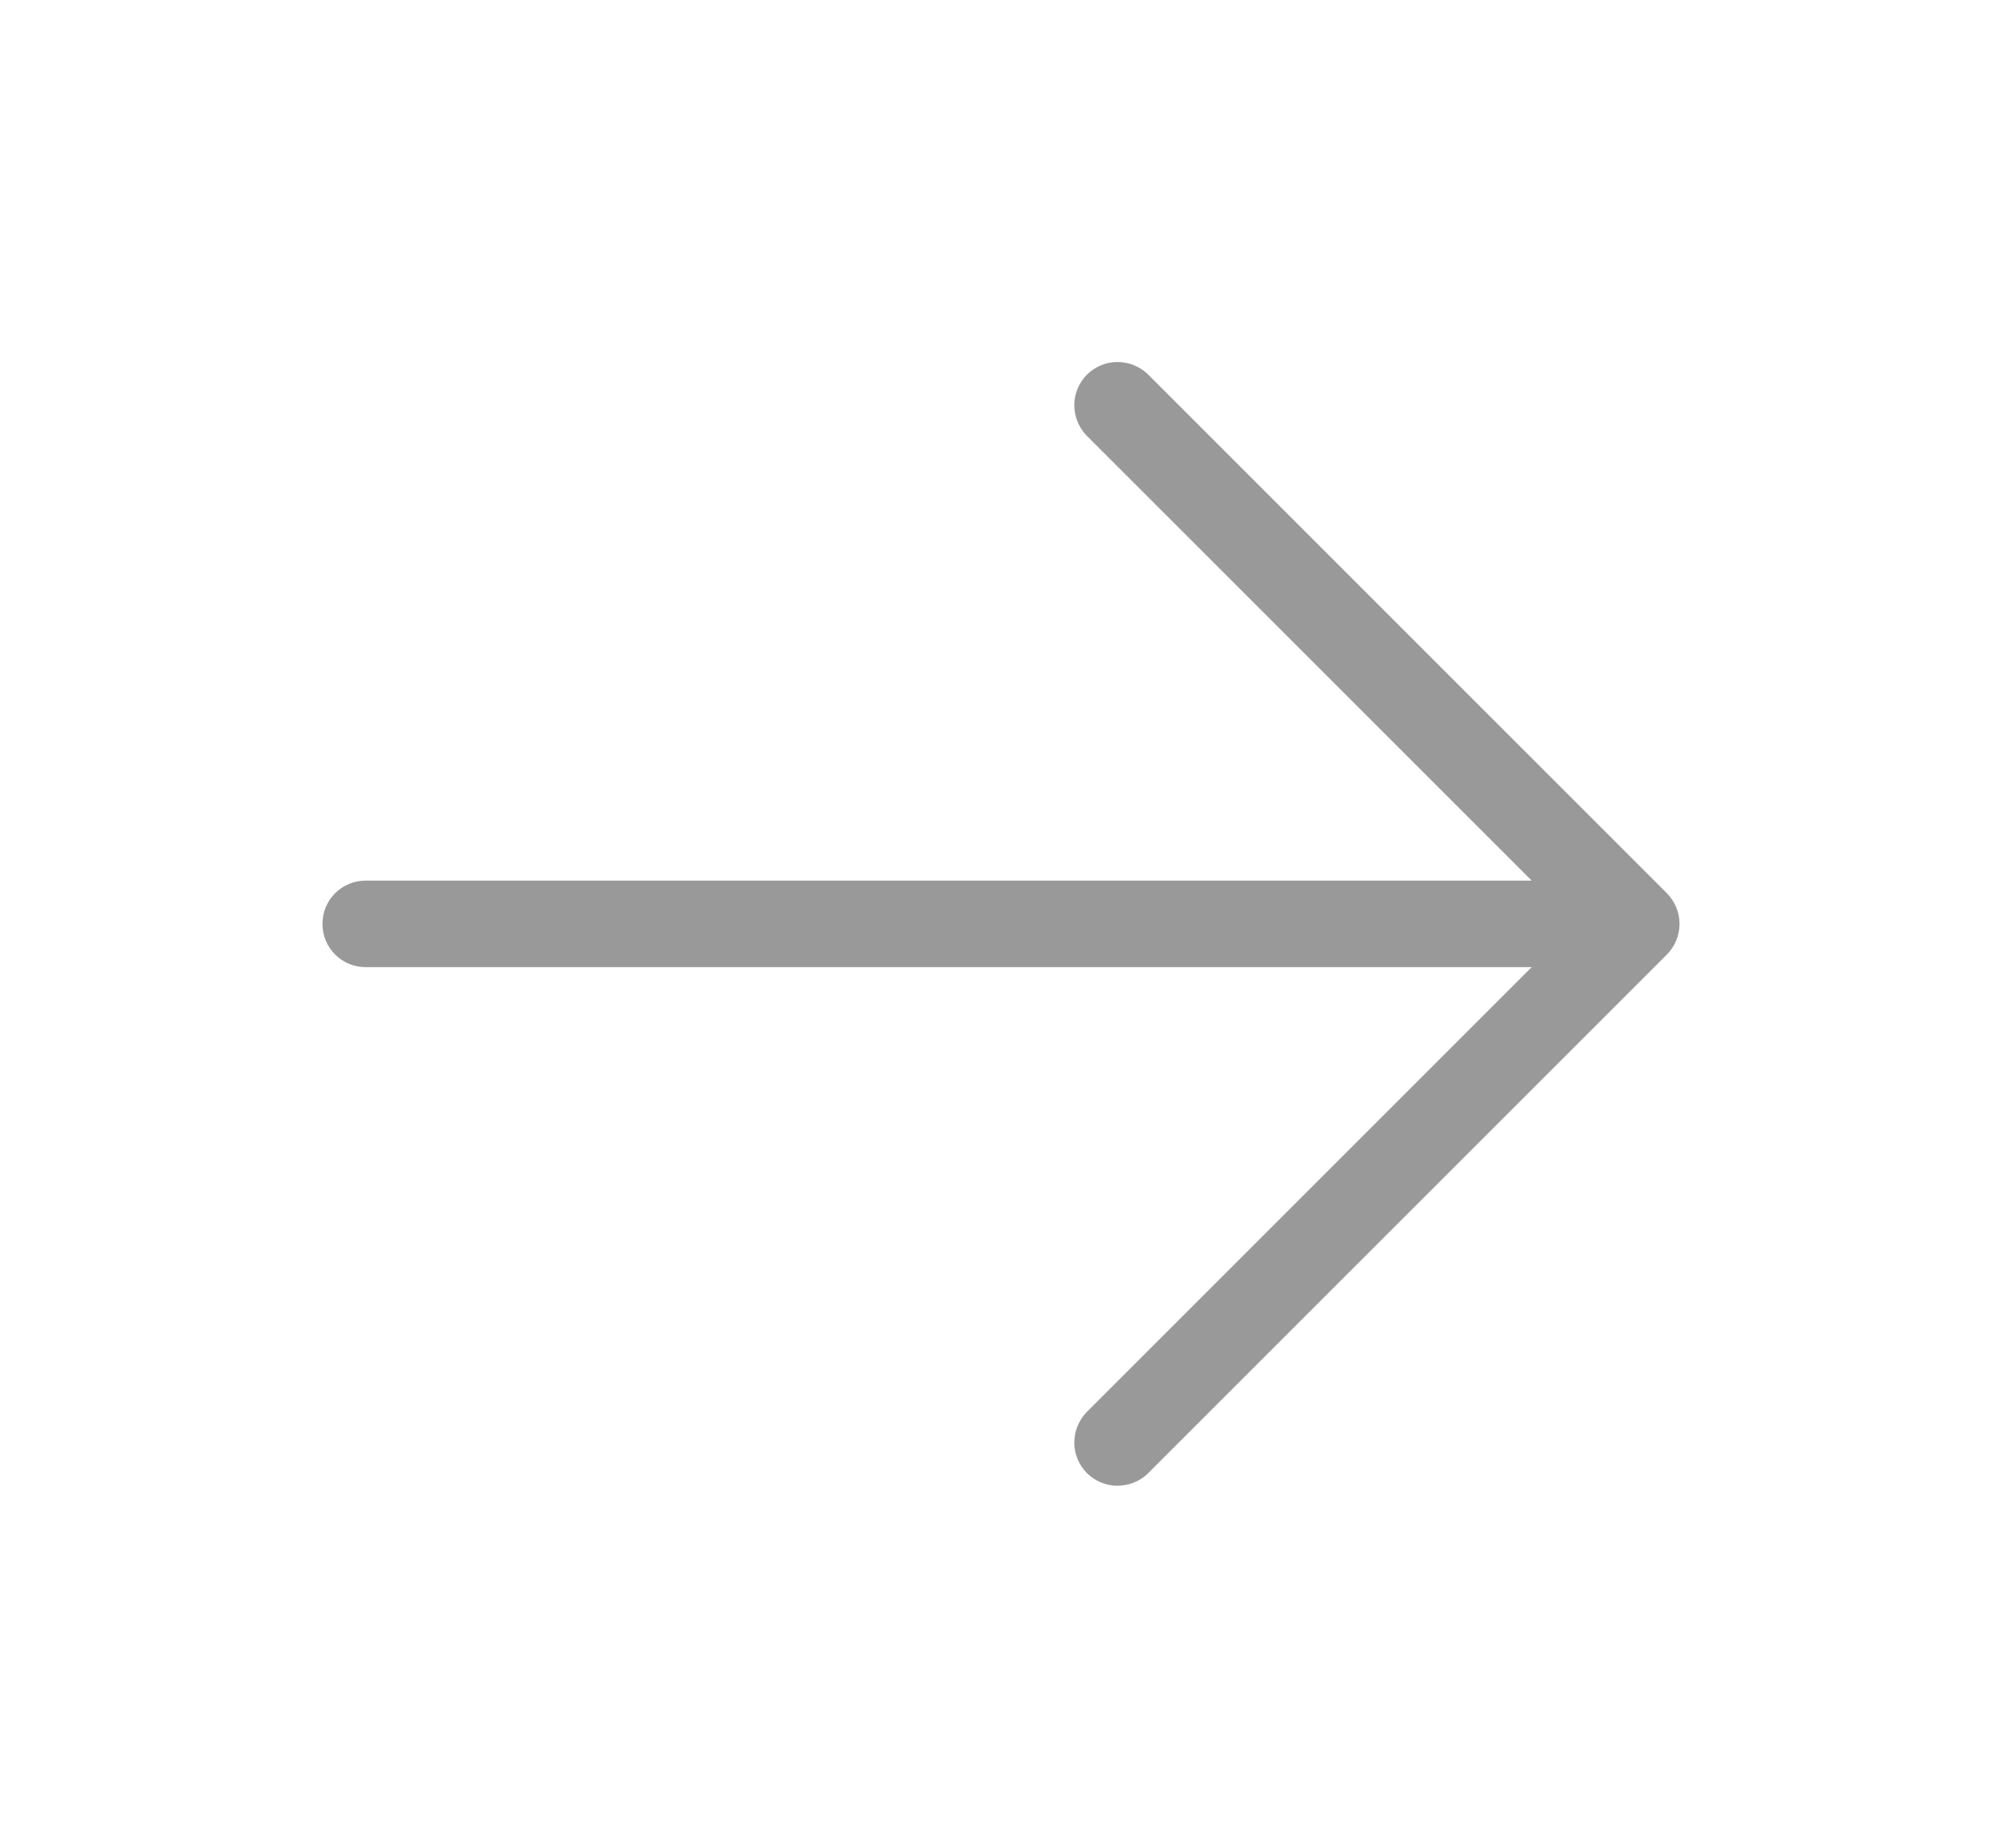
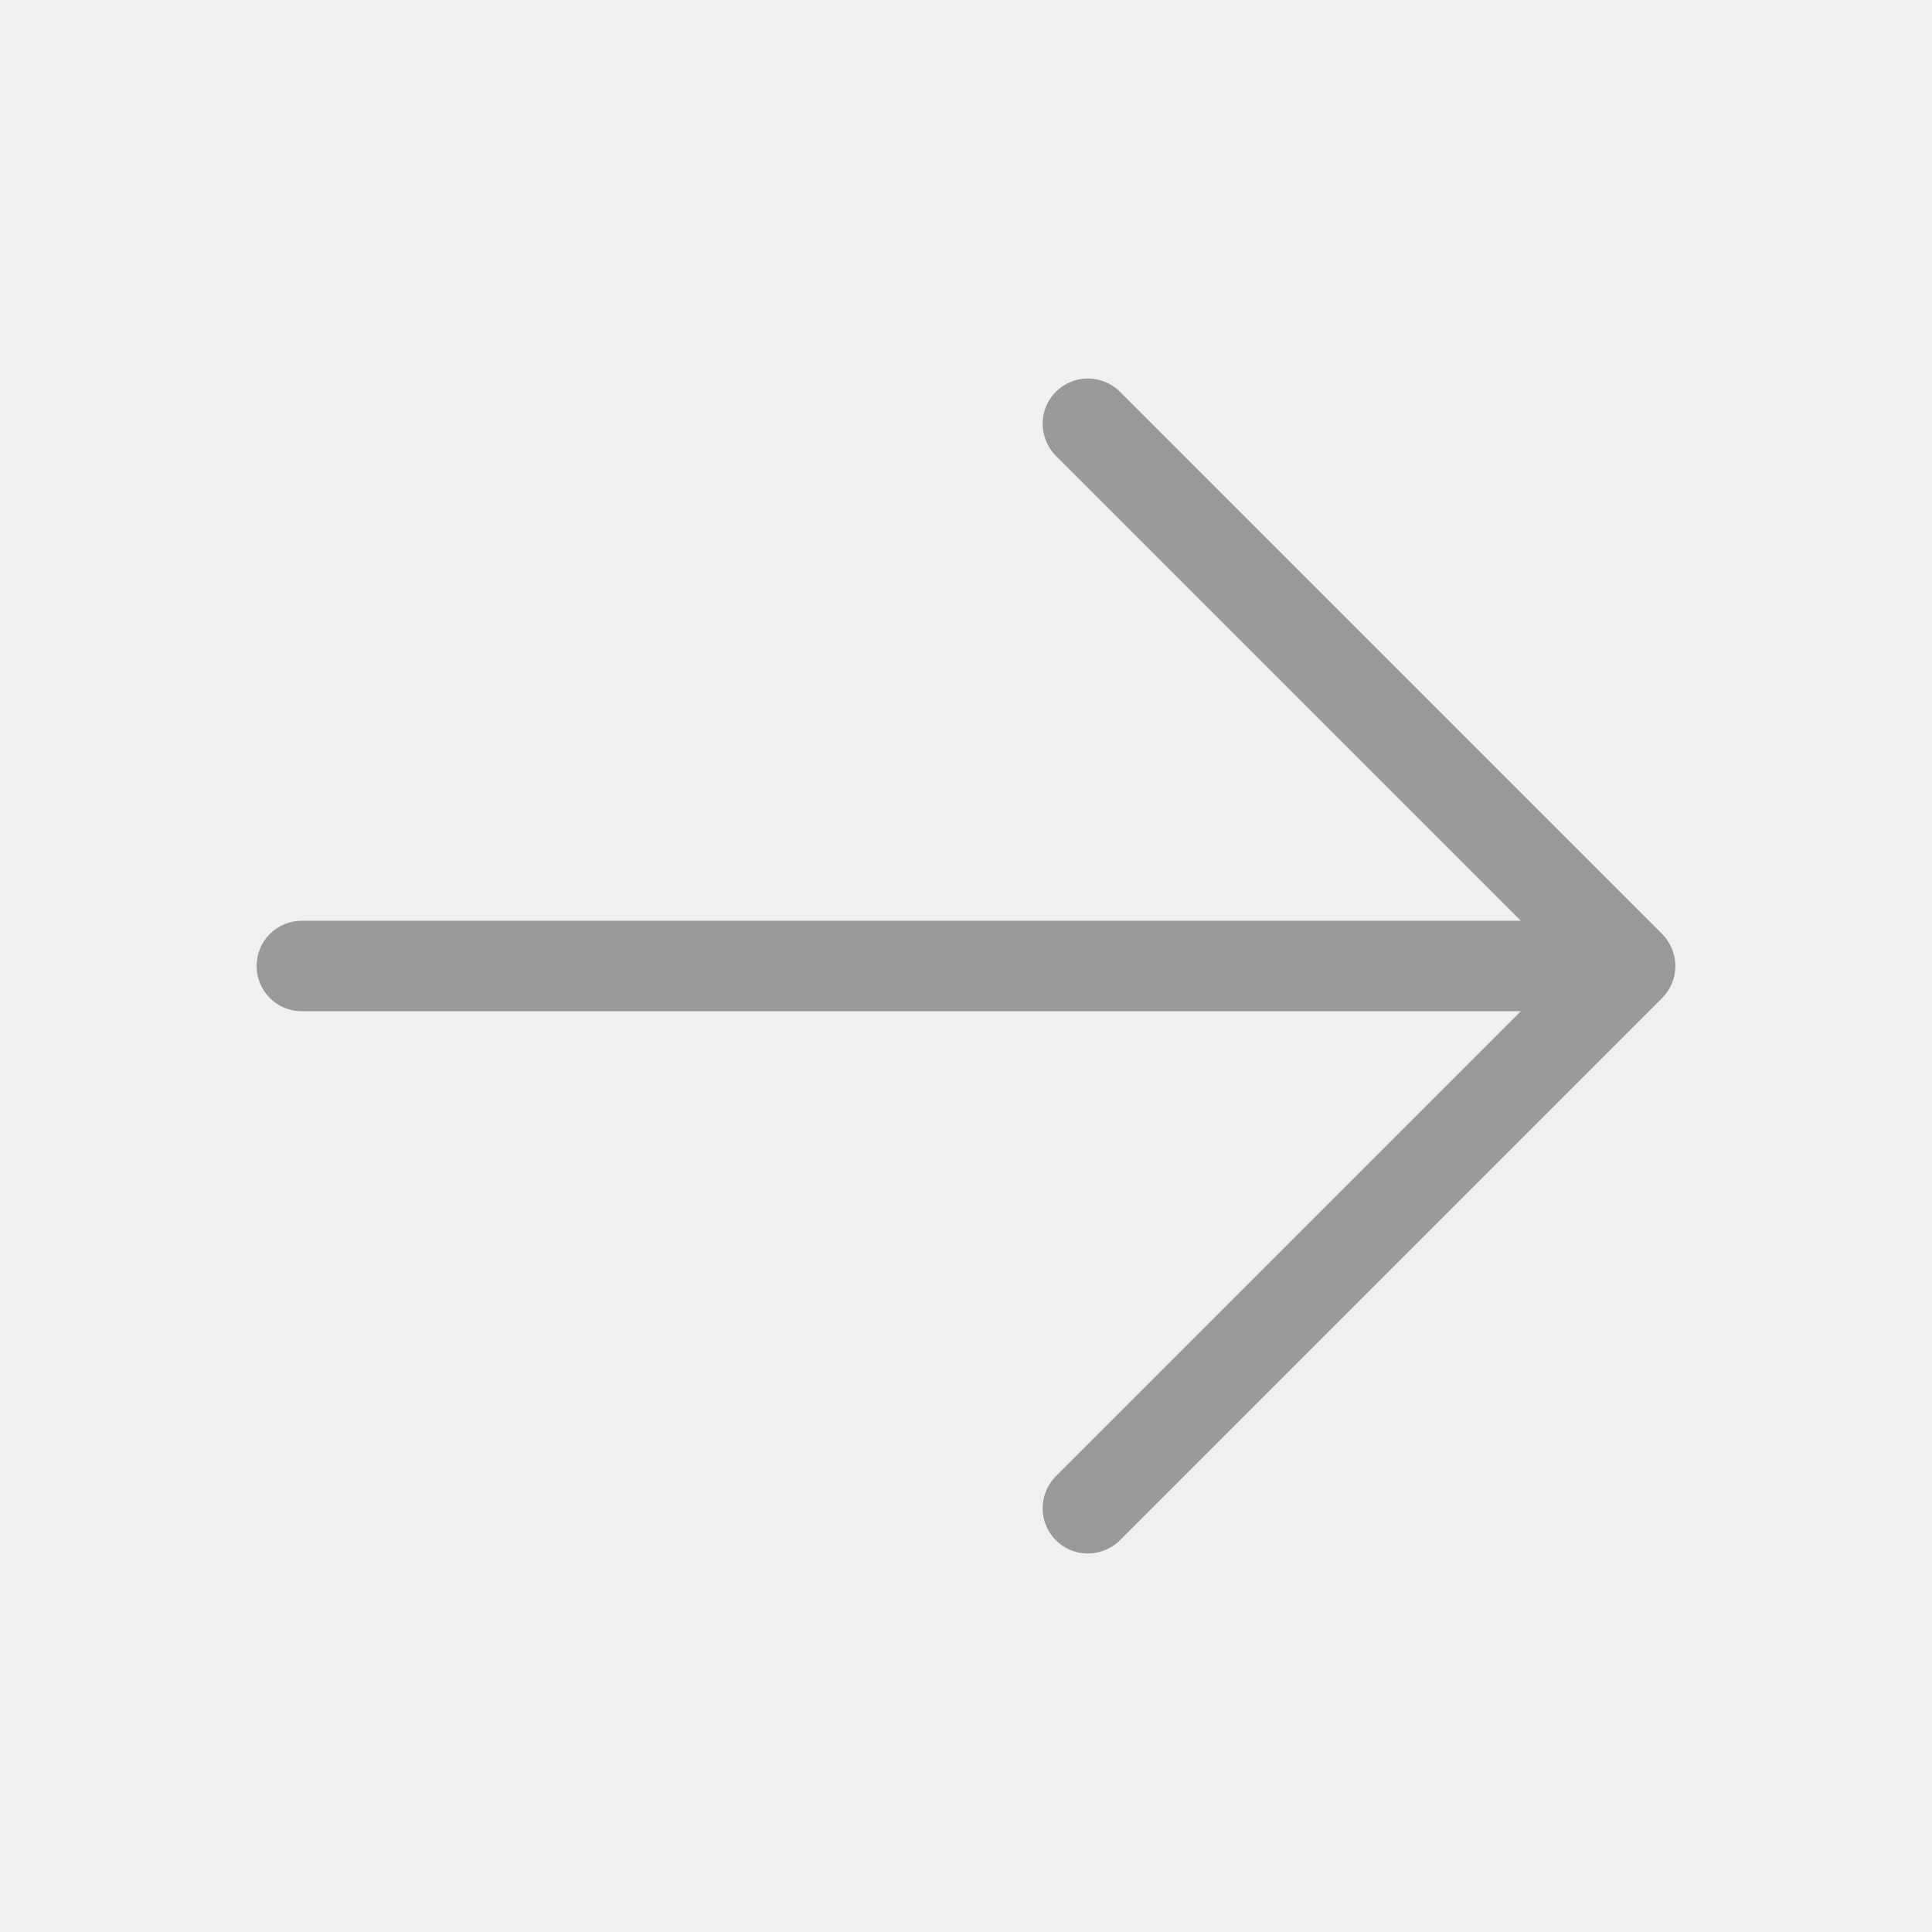
- <svg xmlns="http://www.w3.org/2000/svg" width="13" height="12" viewBox="0 0 13 12" fill="none">
-   <rect width="13" height="12" fill="#E6EBF3" />
-   <g id="2 - Reag">
-     <path d="M-967 -600C-967 -608.837 -959.837 -616 -951 -616H5477C5485.84 -616 5493 -608.837 5493 -600V6046C5493 6054.84 5485.84 6062 5477 6062H-951C-959.837 6062 -967 6054.84 -967 6046V-600Z" fill="#FFEAE5" />
-     <path d="M-951 -615H5477V-617H-951V-615ZM5492 -600V6046H5494V-600H5492ZM5477 6061H-951V6063H5477V6061ZM-966 6046V-600H-968V6046H-966ZM-951 6061C-959.284 6061 -966 6054.28 -966 6046H-968C-968 6055.39 -960.389 6063 -951 6063V6061ZM5492 6046C5492 6054.28 5485.28 6061 5477 6061V6063C5486.39 6063 5494 6055.39 5494 6046H5492ZM5477 -615C5485.28 -615 5492 -608.284 5492 -600H5494C5494 -609.389 5486.39 -617 5477 -617V-615ZM-951 -617C-960.389 -617 -968 -609.389 -968 -600H-966C-966 -608.284 -959.284 -615 -951 -615V-617Z" fill="black" fill-opacity="0.1" />
-     <g id="2 - Quem Somos">
-       <rect width="1920" height="3133.71" transform="translate(-867 -516)" fill="white" />
-       <g id="Header / Component / Interno" clip-path="url(#clip0_319_913)">
-         <g id="breadcrumb">
-           <g id="Breadcrumb / Base / Path">
-             <g id="ph:arrow-right-light">
-               <path id="Vector" d="M10.824 6.199L7.449 9.574C7.395 9.623 7.325 9.65 7.252 9.649C7.179 9.648 7.11 9.618 7.058 9.567C7.007 9.515 6.977 9.446 6.976 9.373C6.975 9.3 7.002 9.23 7.051 9.176L9.946 6.281H2.375C2.3 6.281 2.229 6.252 2.176 6.199C2.123 6.146 2.094 6.075 2.094 6C2.094 5.925 2.123 5.854 2.176 5.801C2.229 5.748 2.3 5.719 2.375 5.719H9.946L7.051 2.824C7.002 2.77 6.975 2.7 6.976 2.627C6.977 2.554 7.007 2.485 7.058 2.433C7.11 2.382 7.179 2.352 7.252 2.351C7.325 2.35 7.395 2.377 7.449 2.426L10.824 5.801C10.876 5.854 10.906 5.925 10.906 6C10.906 6.075 10.876 6.146 10.824 6.199Z" fill="#999999" />
-             </g>
-           </g>
-         </g>
-       </g>
-     </g>
-   </g>
-   <defs>
-     <clipPath id="clip0_319_913">
-       <rect width="1920" height="550" fill="white" transform="translate(-867 -516)" />
-     </clipPath>
-   </defs>
+ <svg xmlns="http://www.w3.org/2000/svg" width="12" height="12" viewBox="0 0 12 12" fill="none">
+   <path d="M10.324 6.199L6.949 9.574C6.895 9.623 6.825 9.65 6.752 9.649C6.679 9.648 6.61 9.618 6.558 9.567C6.507 9.515 6.477 9.446 6.476 9.373C6.475 9.3 6.502 9.23 6.551 9.176L9.446 6.281H1.875C1.8 6.281 1.729 6.252 1.676 6.199C1.623 6.146 1.594 6.075 1.594 6C1.594 5.925 1.623 5.854 1.676 5.801C1.729 5.748 1.8 5.719 1.875 5.719H9.446L6.551 2.824C6.502 2.77 6.475 2.7 6.476 2.627C6.477 2.554 6.507 2.485 6.558 2.433C6.61 2.382 6.679 2.352 6.752 2.351C6.825 2.35 6.895 2.377 6.949 2.426L10.324 5.801C10.376 5.854 10.406 5.925 10.406 6C10.406 6.075 10.376 6.146 10.324 6.199Z" fill="#999999" />
</svg>
